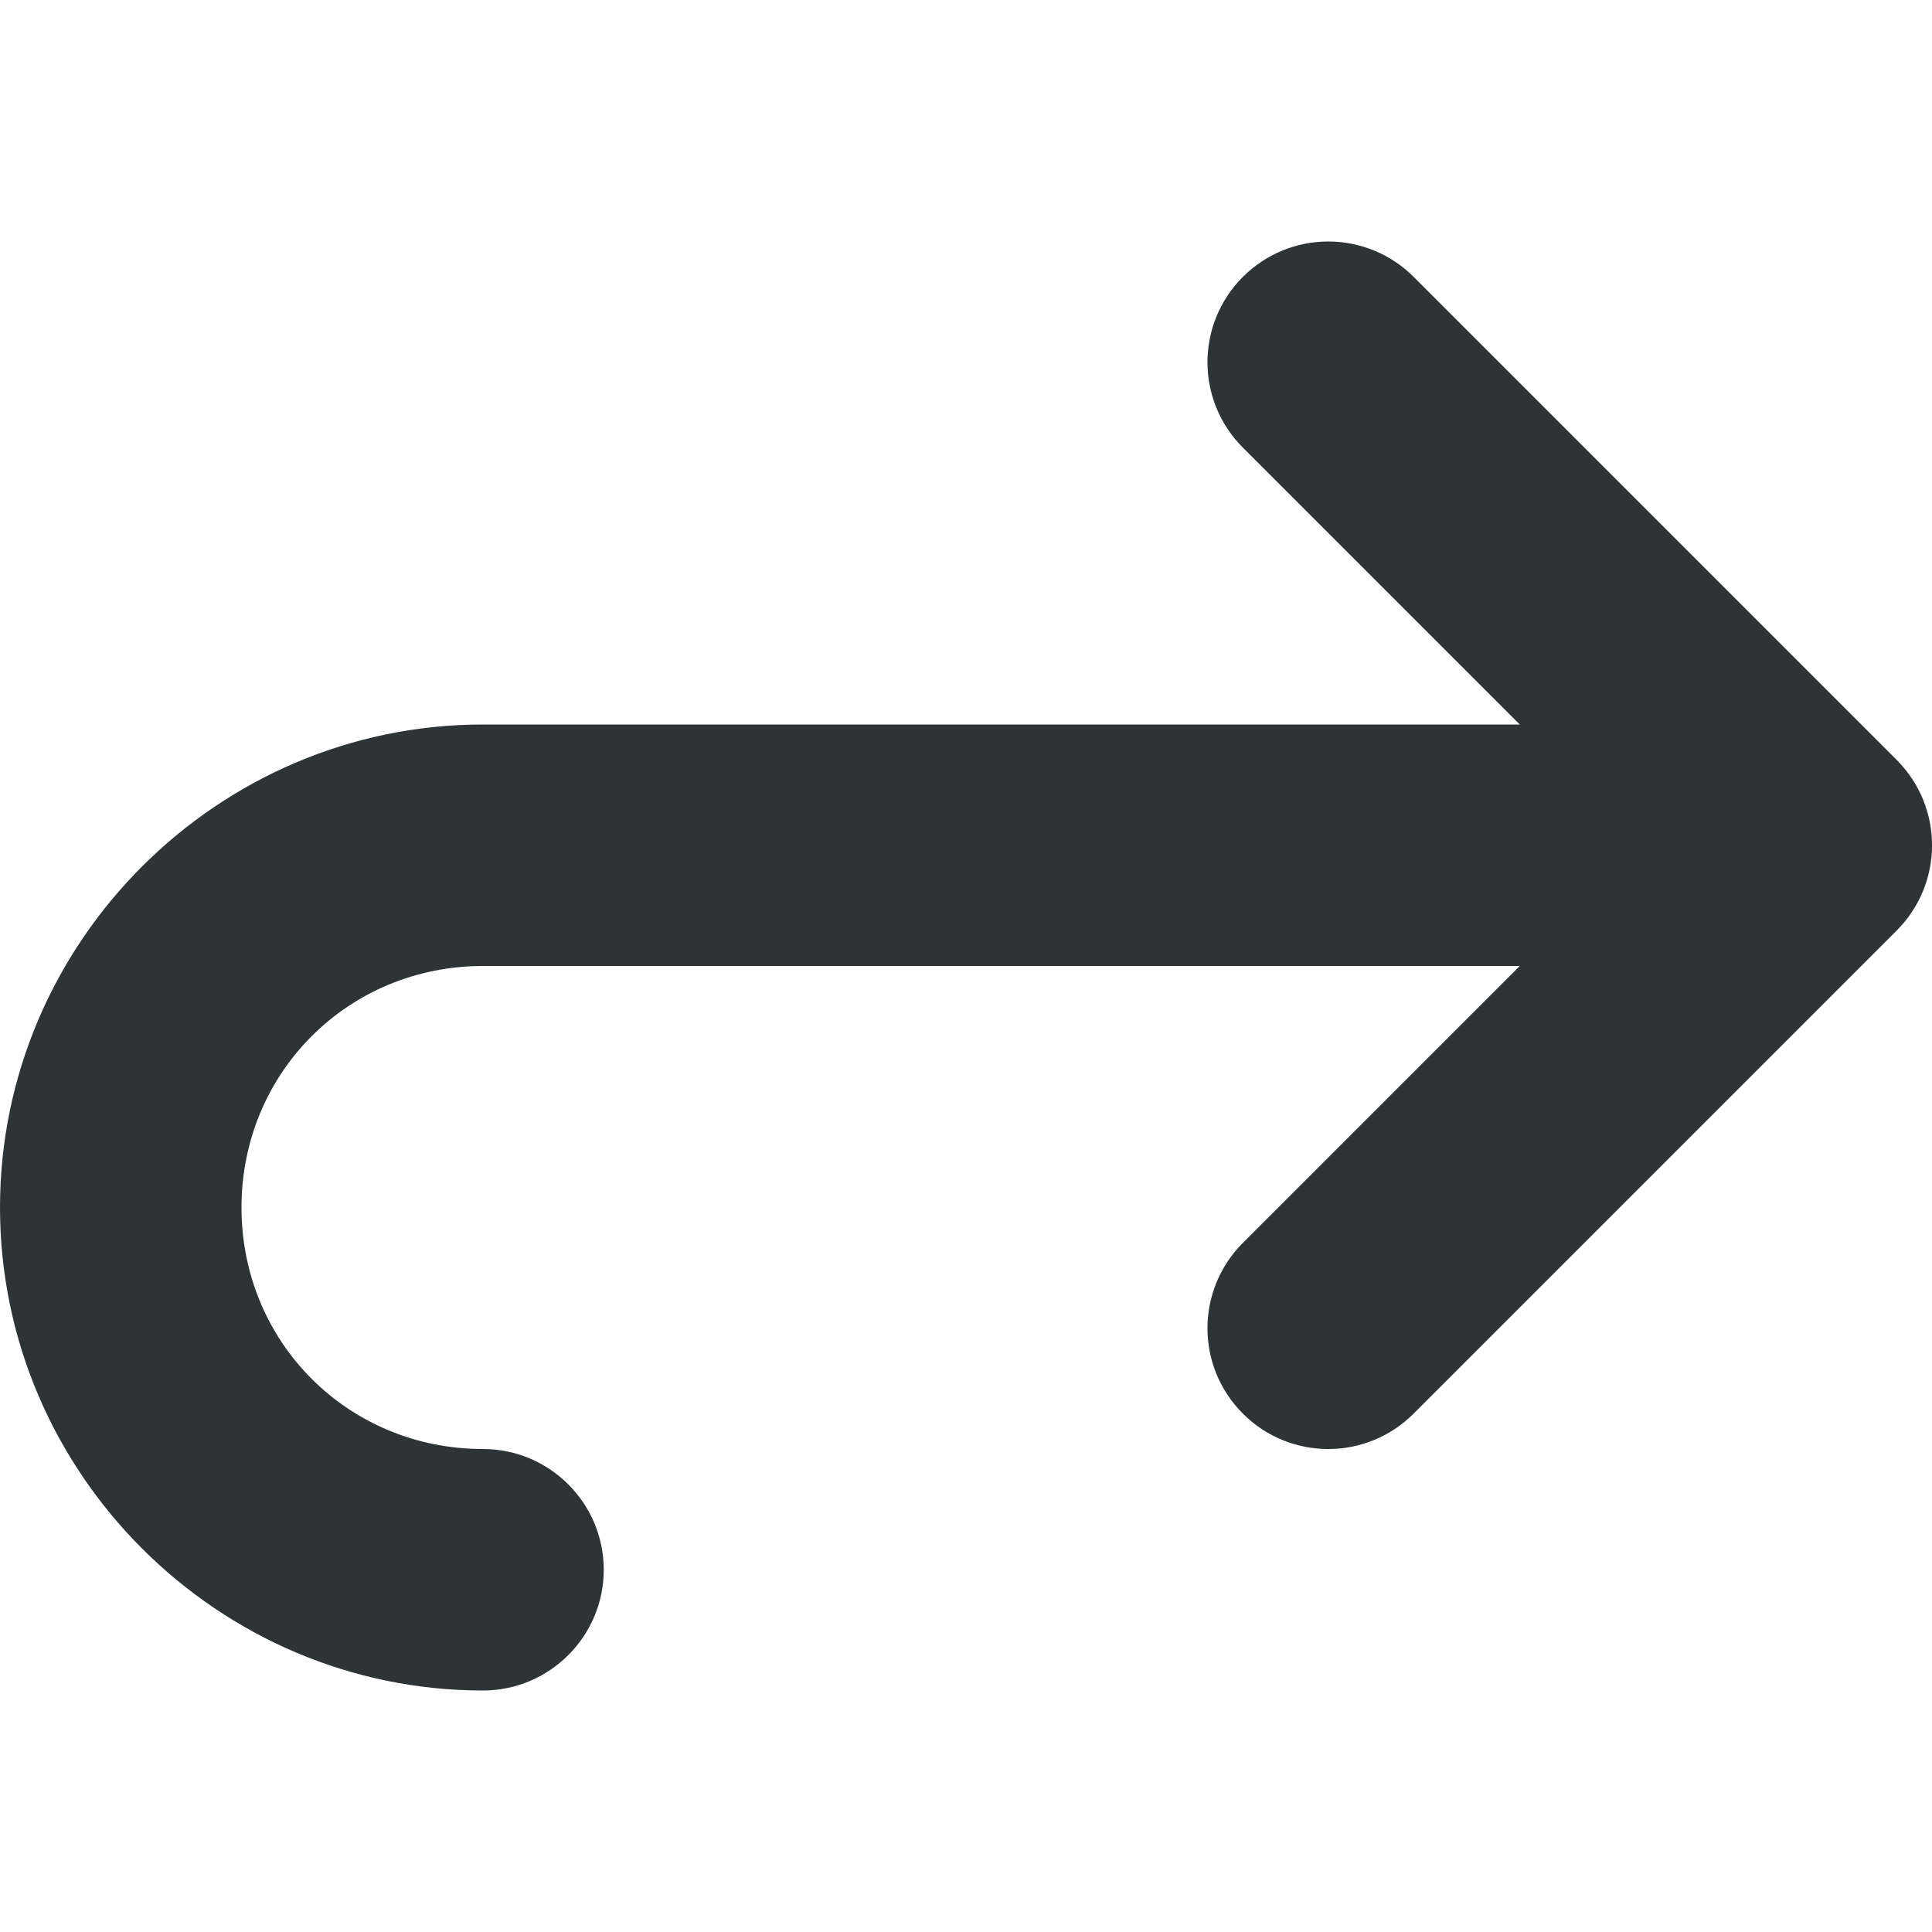
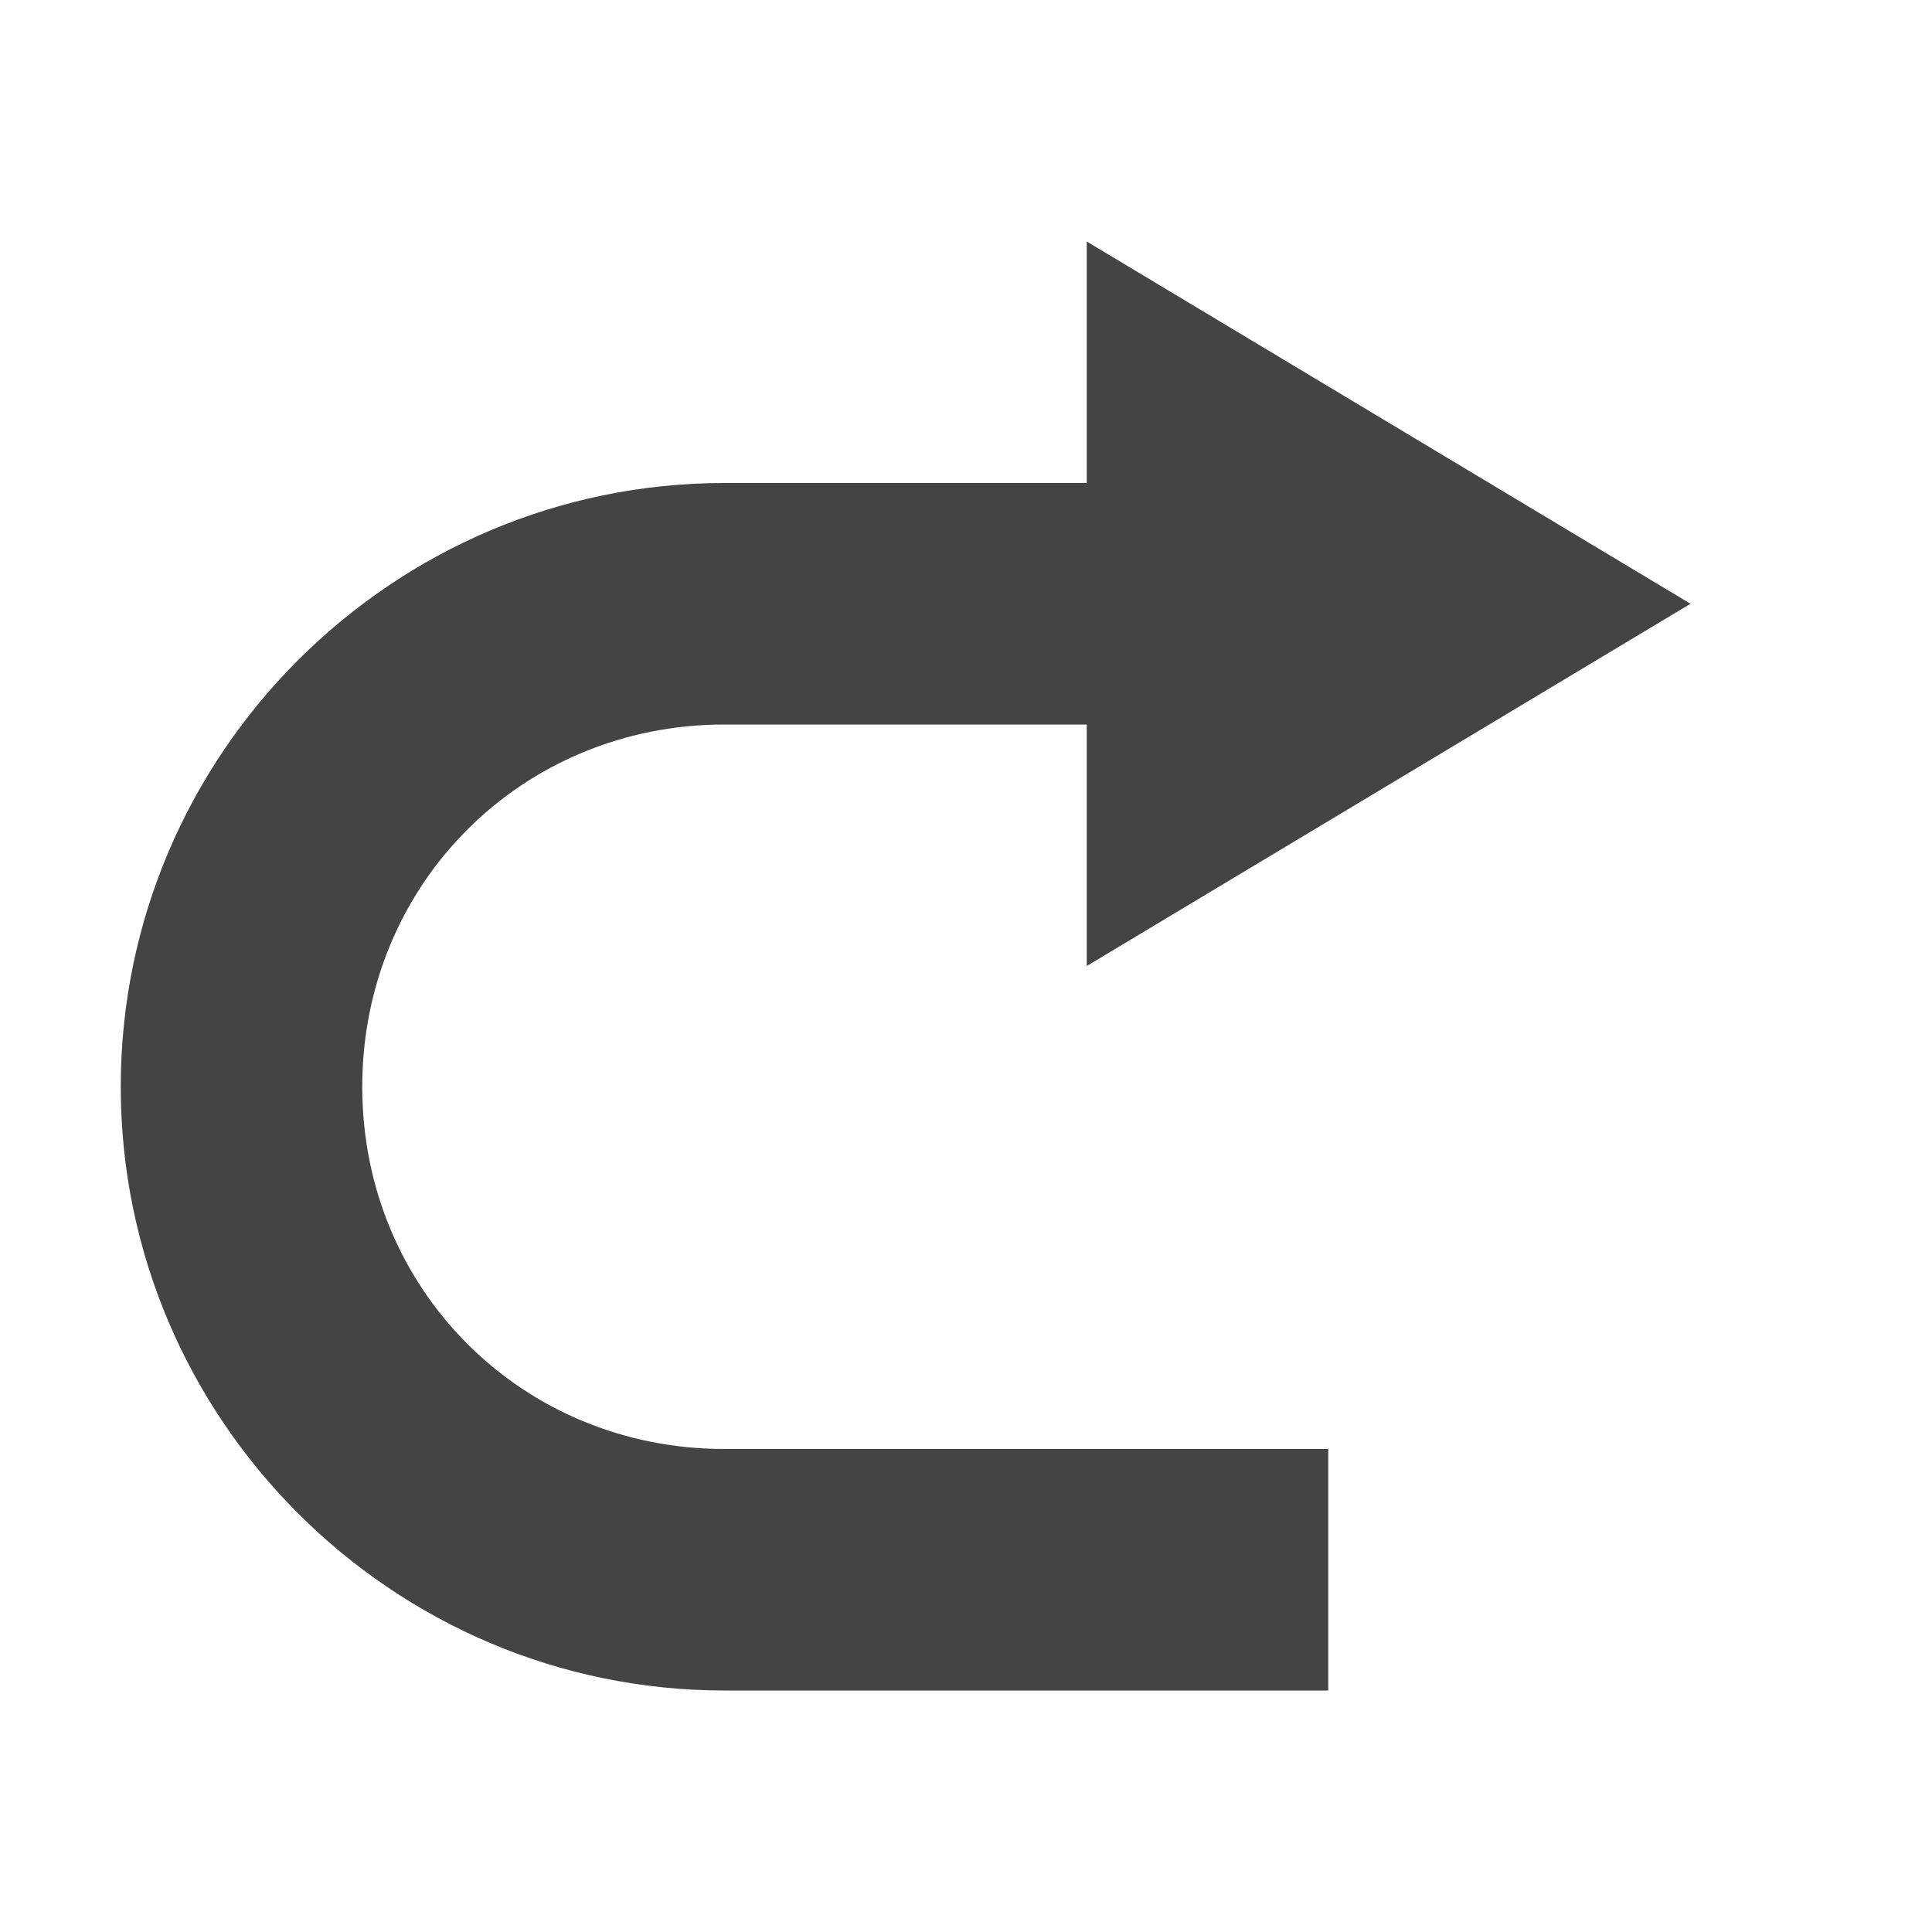
- <svg xmlns="http://www.w3.org/2000/svg" height="16px" viewBox="0 0 16 16" width="16px">
-   <path d="m 11 2 c 0.266 0 0.52 0.105 0.707 0.293 l 4 4 c 0.391 0.391 0.391 1.023 0 1.414 l -4 4 c -0.391 0.391 -1.023 0.391 -1.414 0 s -0.391 -1.023 0 -1.414 l 2.293 -2.293 h -8.586 c -1.117 0 -2 0.883 -2 2 s 0.883 2 2 2 c 0.551 0 1 0.449 1 1 s -0.449 1 -1 1 c -2.195 0 -4 -1.801 -4 -4 s 1.805 -4 4 -4 h 8.586 l -2.293 -2.293 c -0.391 -0.391 -0.391 -1.023 0 -1.414 c 0.188 -0.188 0.441 -0.293 0.707 -0.293 z m 0 0" fill="#2e3436" />
+ <svg xmlns="http://www.w3.org/2000/svg" width="16" height="16" viewBox="0 0 16 16">
+   <defs>
+     <style id="current-color-scheme" type="text/css">
+    .ColorScheme-Text { color:#444444; } .ColorScheme-Highlight { color:#4285f4; } .ColorScheme-NeutralText { color:#ff9800; } .ColorScheme-PositiveText { color:#4caf50; } .ColorScheme-NegativeText { color:#f44336; }
+   </style>
+   </defs>
+   <path style="fill:currentColor" class="ColorScheme-Text" d="M 9 2 L 9 4 L 6 4 C 3.247 4 1 6.247 1 9 C 1 11.753 3.247 14 6 14 L 11 14 L 11 12 L 6 12 C 4.321 12 3 10.679 3 9 C 3 7.321 4.321 6 6 6 L 9 6 L 9 8 L 14 5 L 9 2 z" />
</svg>
